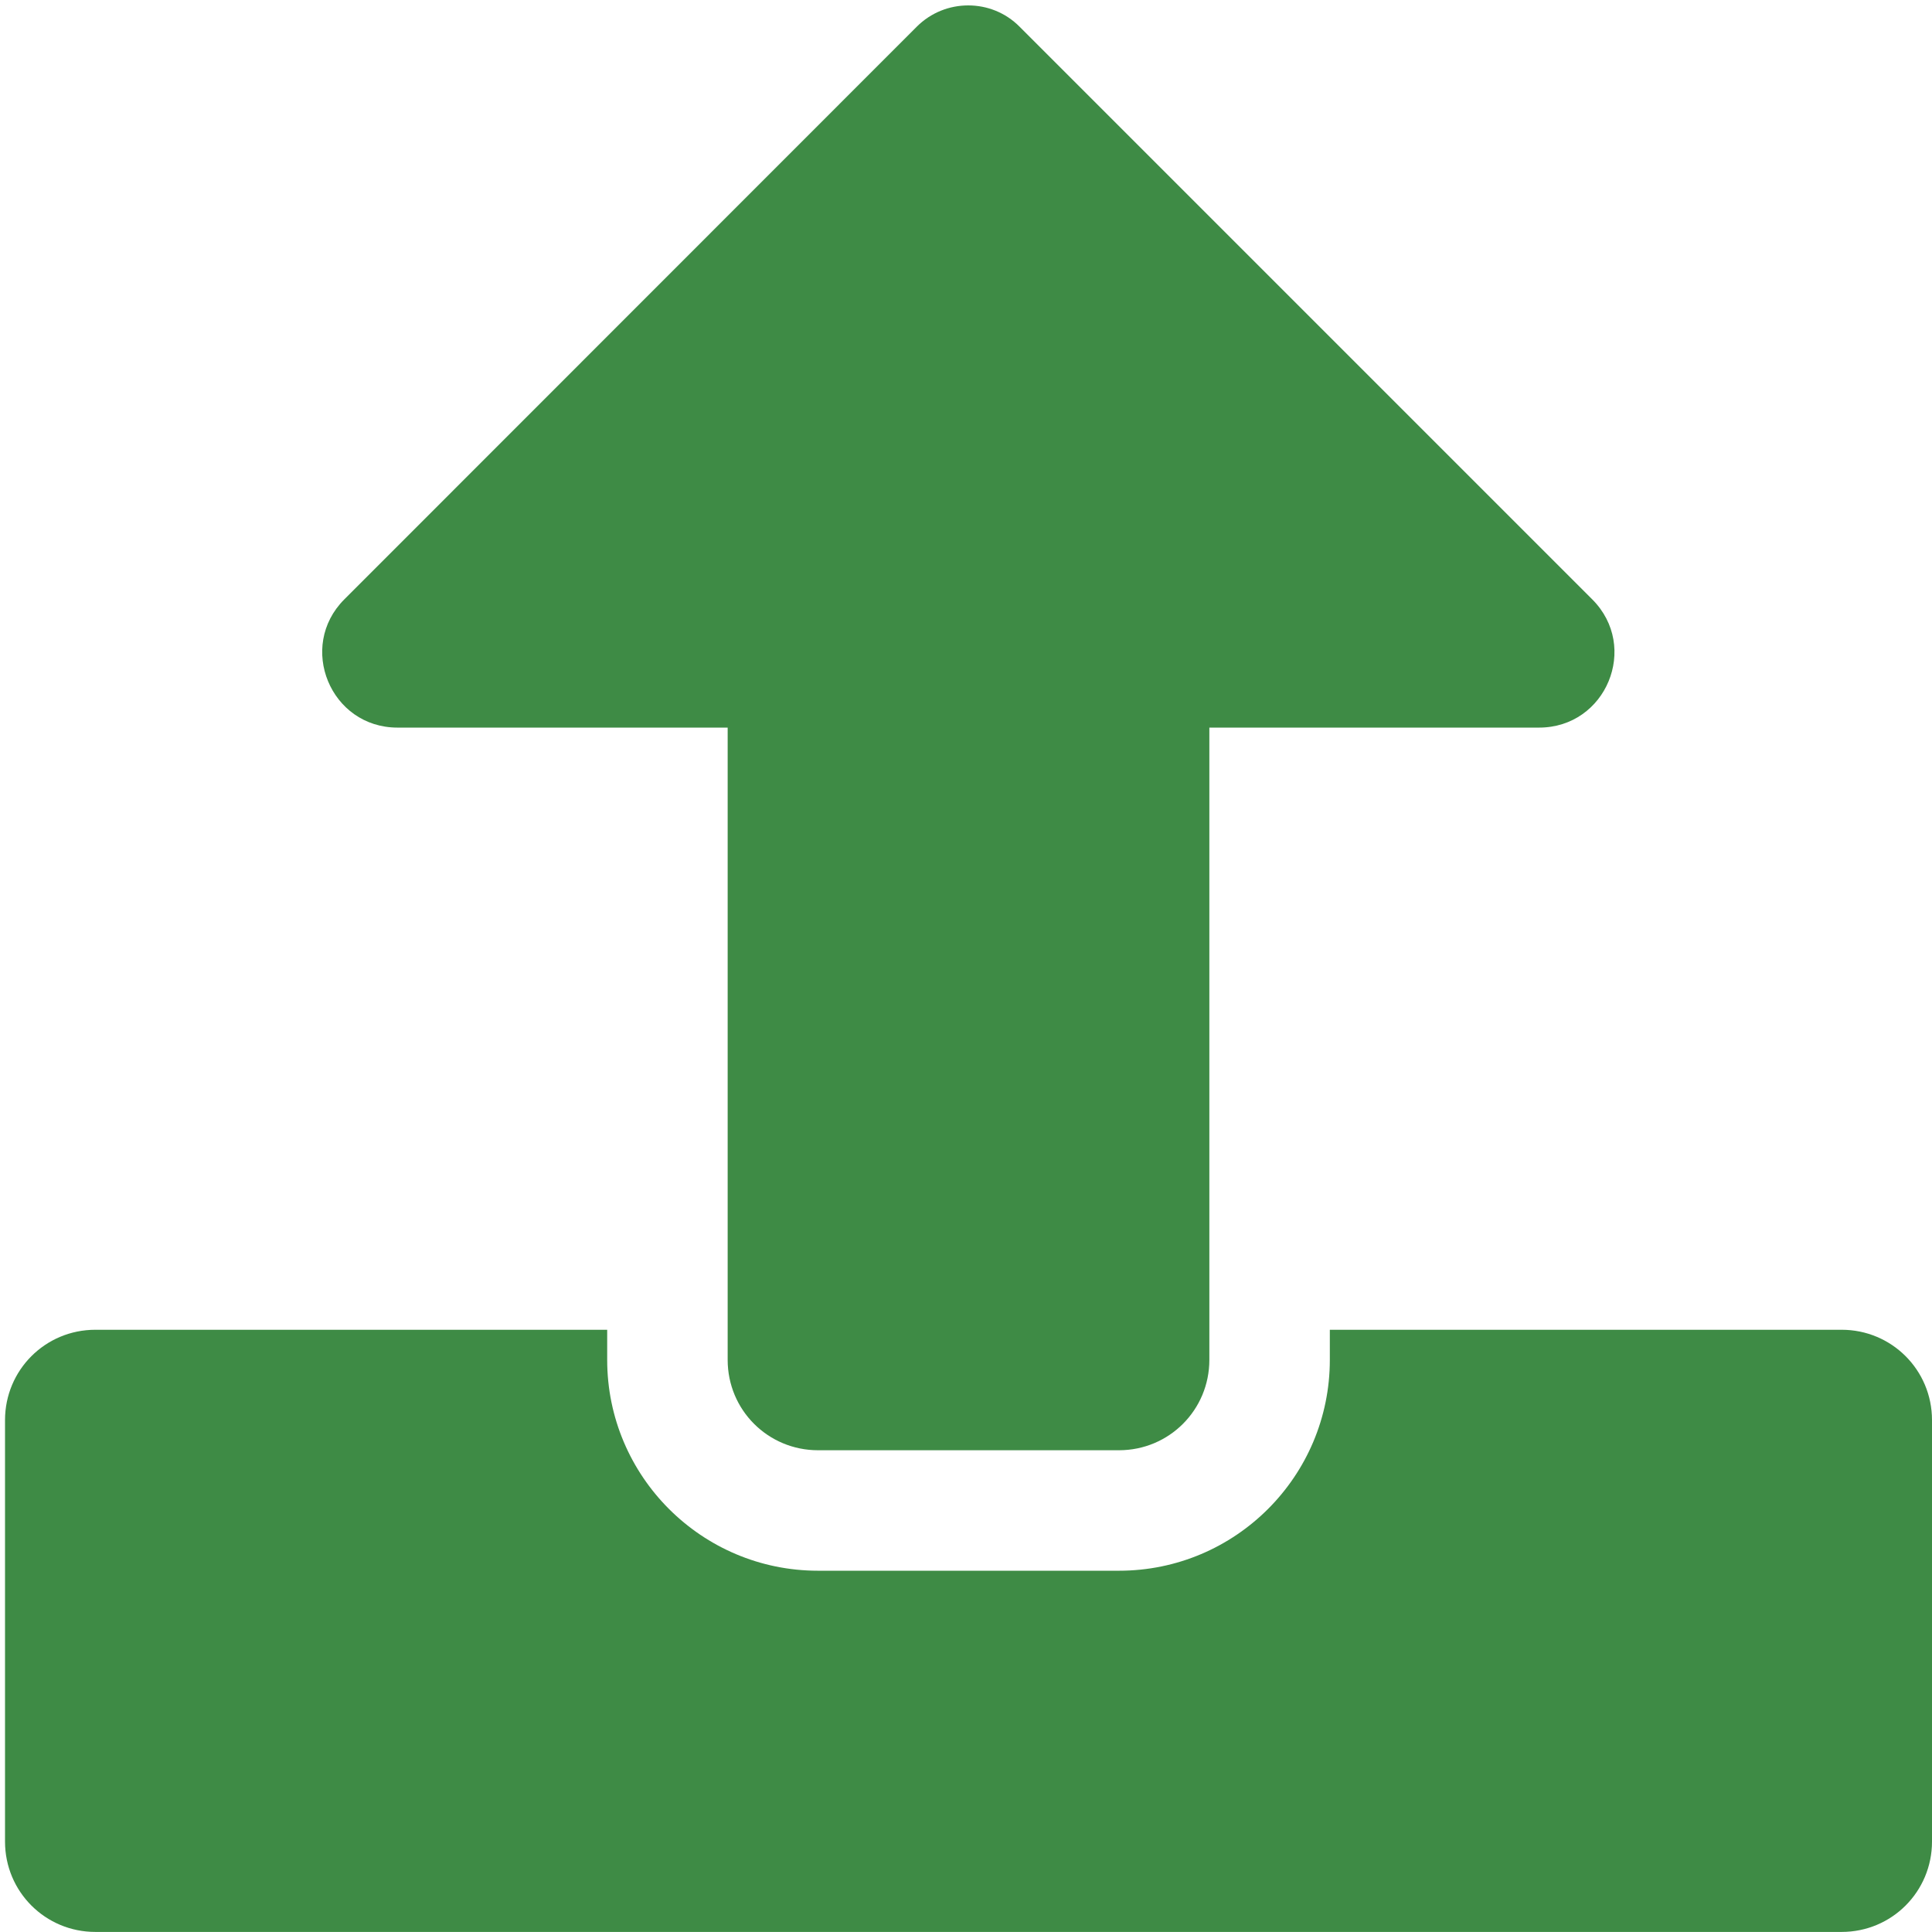
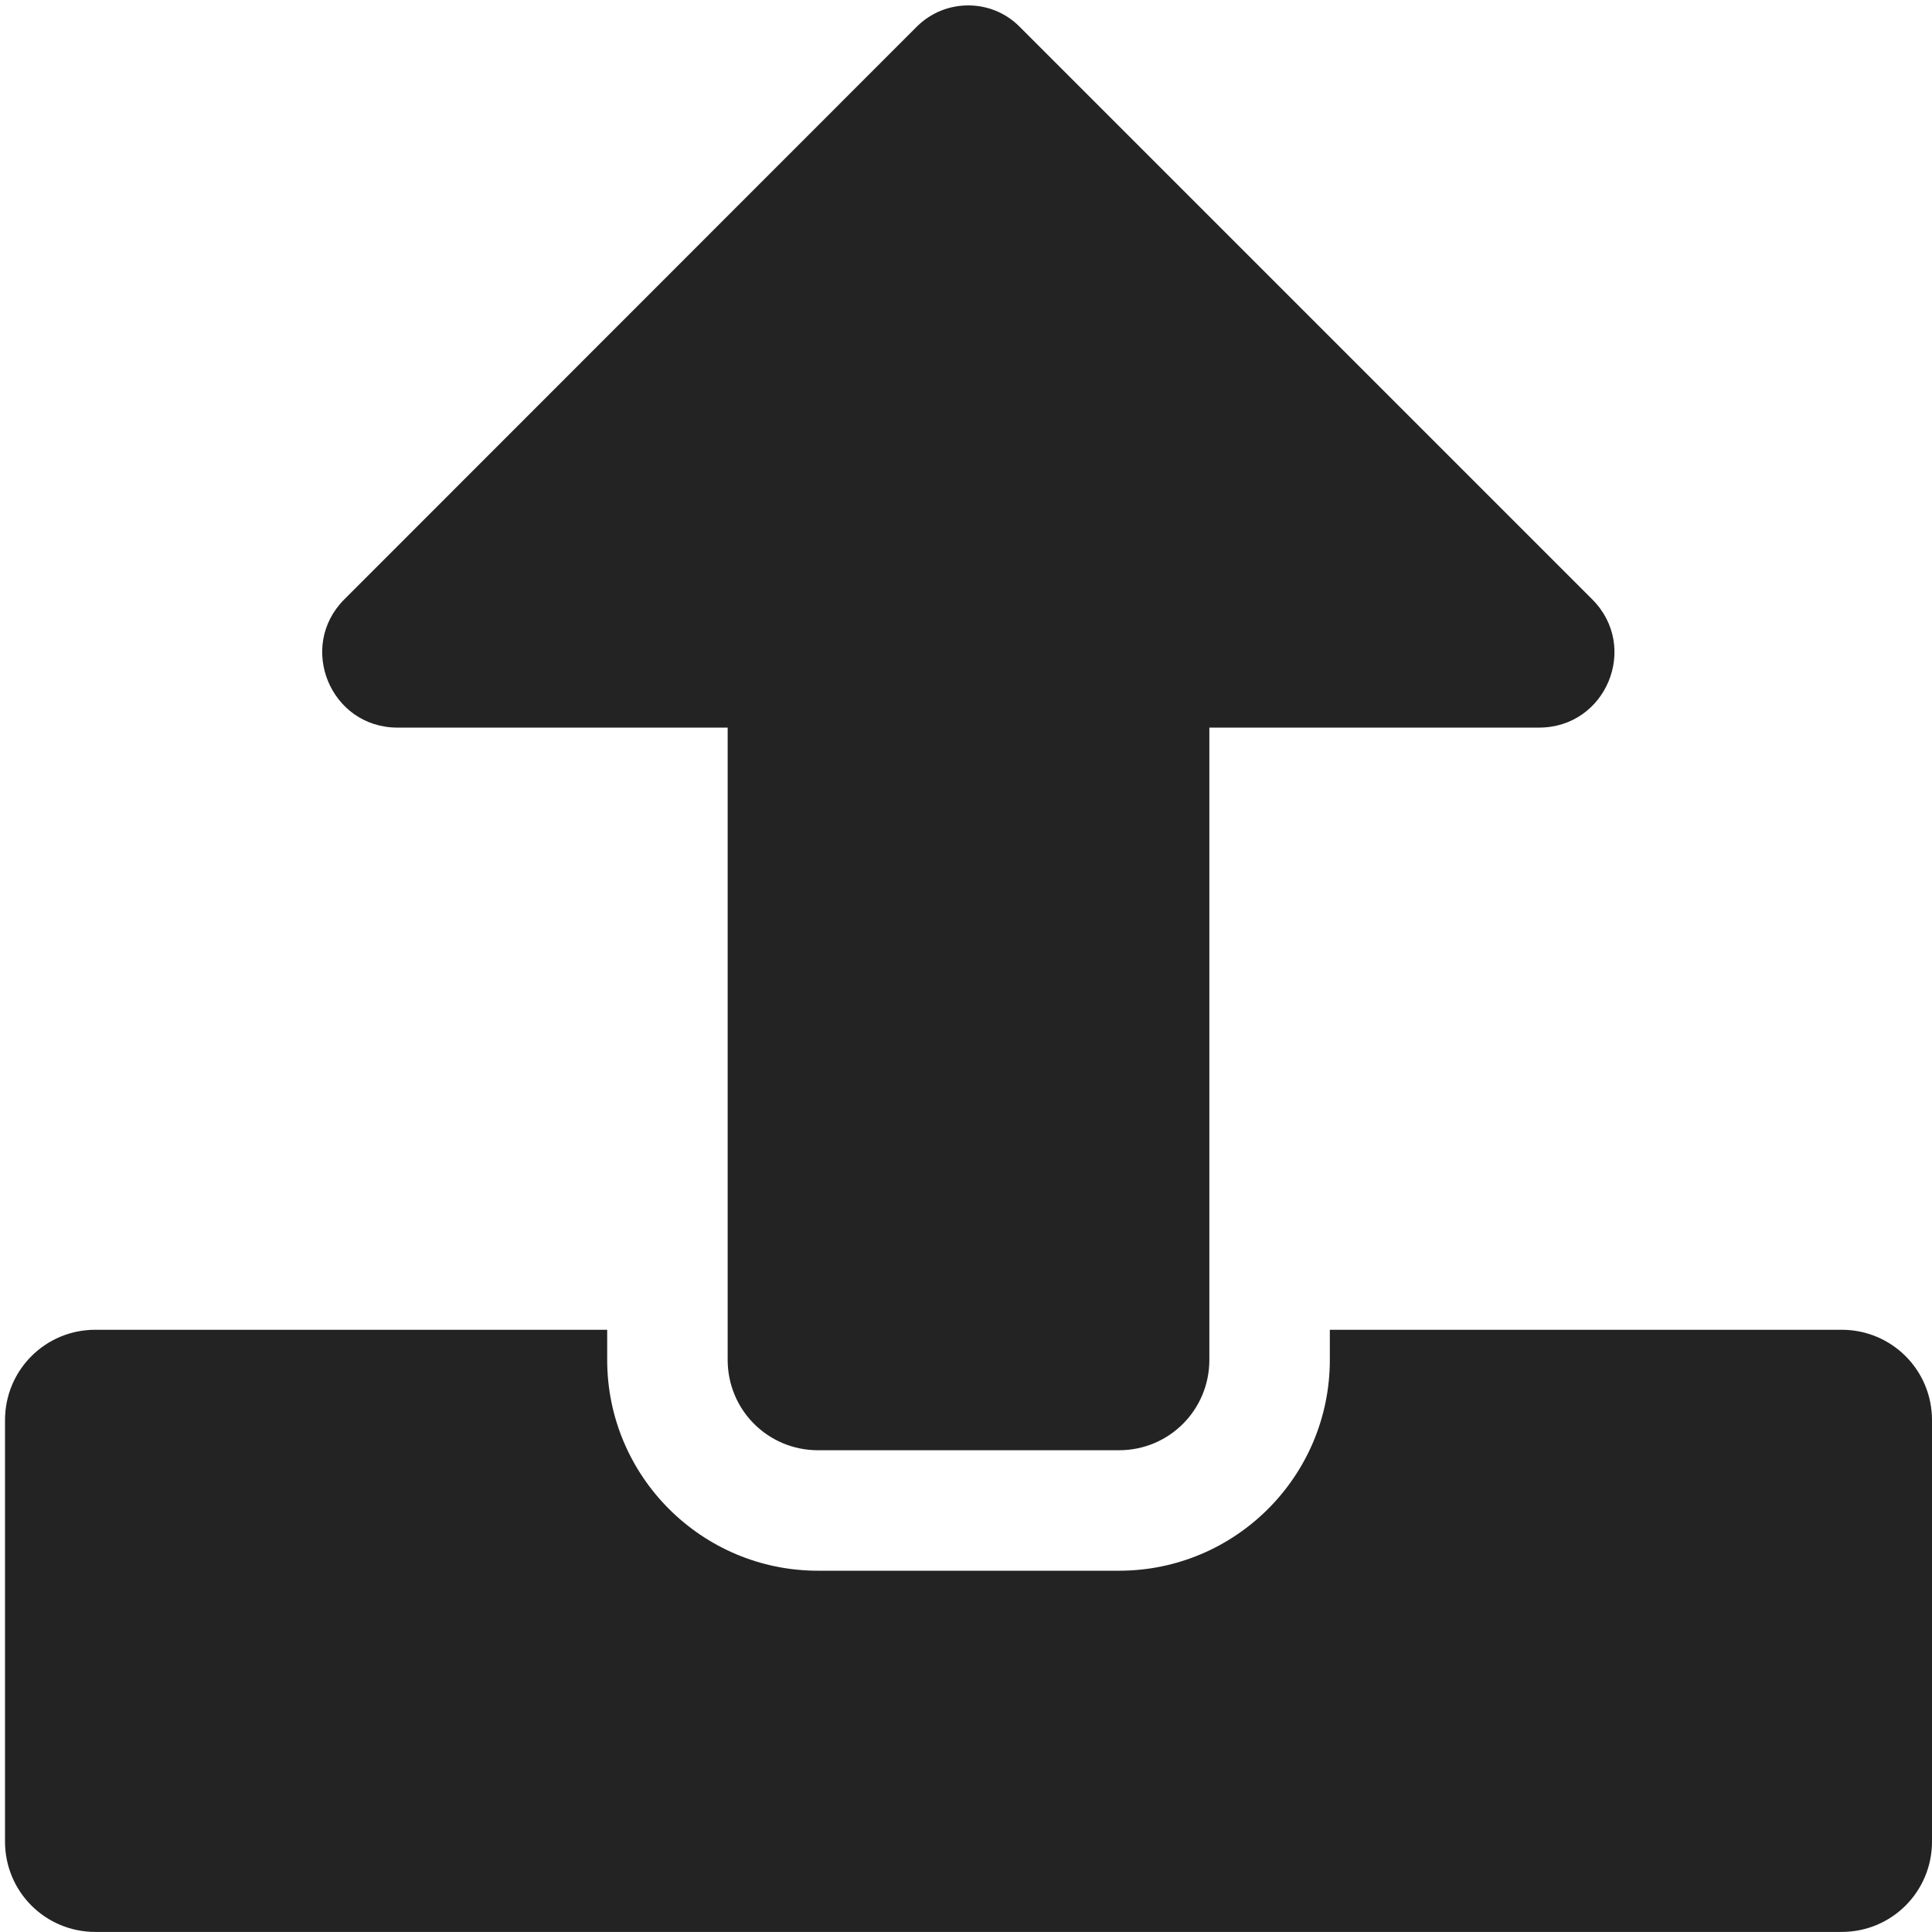
<svg xmlns="http://www.w3.org/2000/svg" width="32" height="32" viewBox="0 0 8.467 8.467" version="1.1" id="svg8">
  <defs id="defs2" />
  <g id="layer1" transform="translate(0,-288.5333)">
-     <path id="path944" d="M 4.904,294.889 H 3.585 c -0.219,0 -0.396,-0.176 -0.396,-0.396 v -2.771 H 1.742 c -0.294,0 -0.44,-0.355 -0.233,-0.562 l 2.509,-2.51 c 0.124,-0.124 0.327,-0.124 0.45,0 l 2.51,2.51 c 0.208,0.208 0.061,0.562 -0.233,0.562 H 5.3 v 2.771 c 0,0.219 -0.176,0.396 -0.396,0.396 z m 3.563,-0.132 v 1.847 c 0,0.219 -0.176,0.396 -0.396,0.396 H 0.418 c -0.219,0 -0.396,-0.176 -0.396,-0.396 v -1.847 c 0,-0.219 0.176,-0.396 0.396,-0.396 h 2.243 v 0.132 c 0,0.51 0.414,0.924 0.924,0.924 h 1.319 c 0.51,0 0.924,-0.414 0.924,-0.924 v -0.132 h 2.243 c 0.219,0 0.396,0.176 0.396,0.396 z" style="fill:#3e8b45;fill-opacity:1;stroke-width:0.016" />
+     <path id="path944" d="M 4.904,294.889 H 3.585 c -0.219,0 -0.396,-0.176 -0.396,-0.396 v -2.771 H 1.742 c -0.294,0 -0.44,-0.355 -0.233,-0.562 l 2.509,-2.51 c 0.124,-0.124 0.327,-0.124 0.45,0 l 2.51,2.51 c 0.208,0.208 0.061,0.562 -0.233,0.562 H 5.3 v 2.771 c 0,0.219 -0.176,0.396 -0.396,0.396 z m 3.563,-0.132 v 1.847 c 0,0.219 -0.176,0.396 -0.396,0.396 H 0.418 c -0.219,0 -0.396,-0.176 -0.396,-0.396 v -1.847 c 0,-0.219 0.176,-0.396 0.396,-0.396 h 2.243 v 0.132 c 0,0.51 0.414,0.924 0.924,0.924 h 1.319 c 0.51,0 0.924,-0.414 0.924,-0.924 v -0.132 h 2.243 c 0.219,0 0.396,0.176 0.396,0.396 z" style="fill:#232323;fill-opacity:1;stroke-width:0.016" />
  </g>
</svg>
